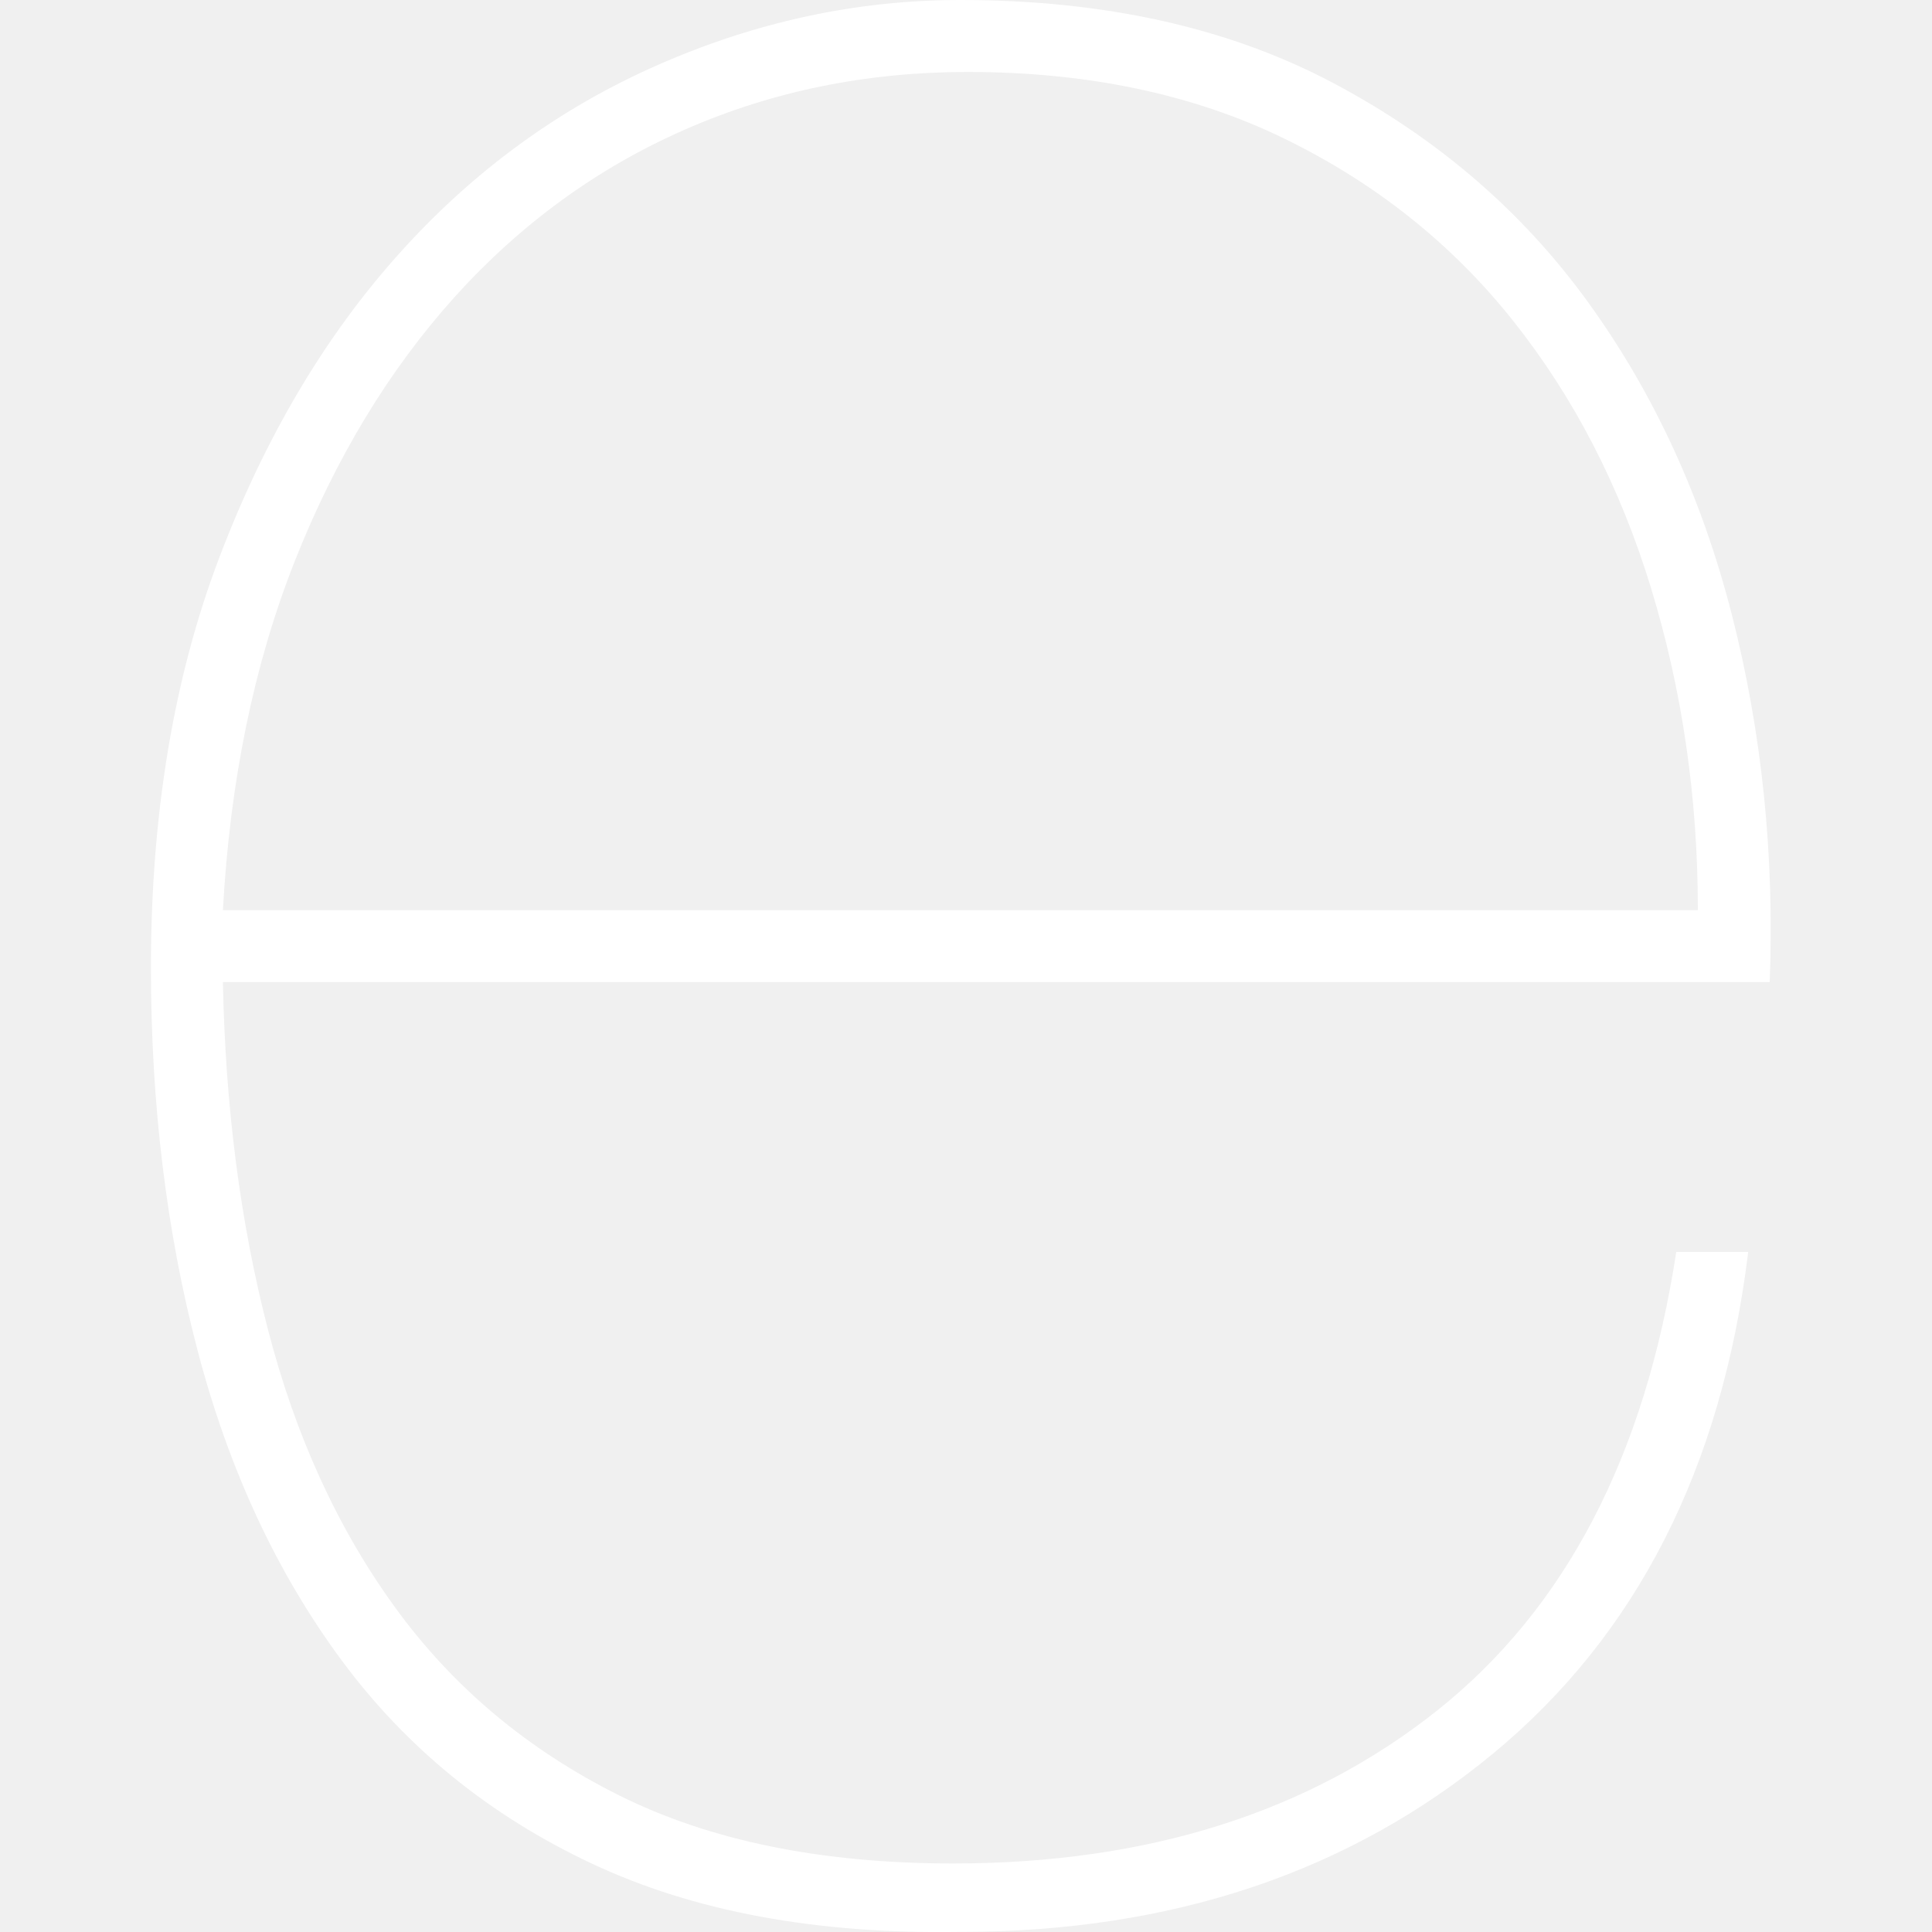
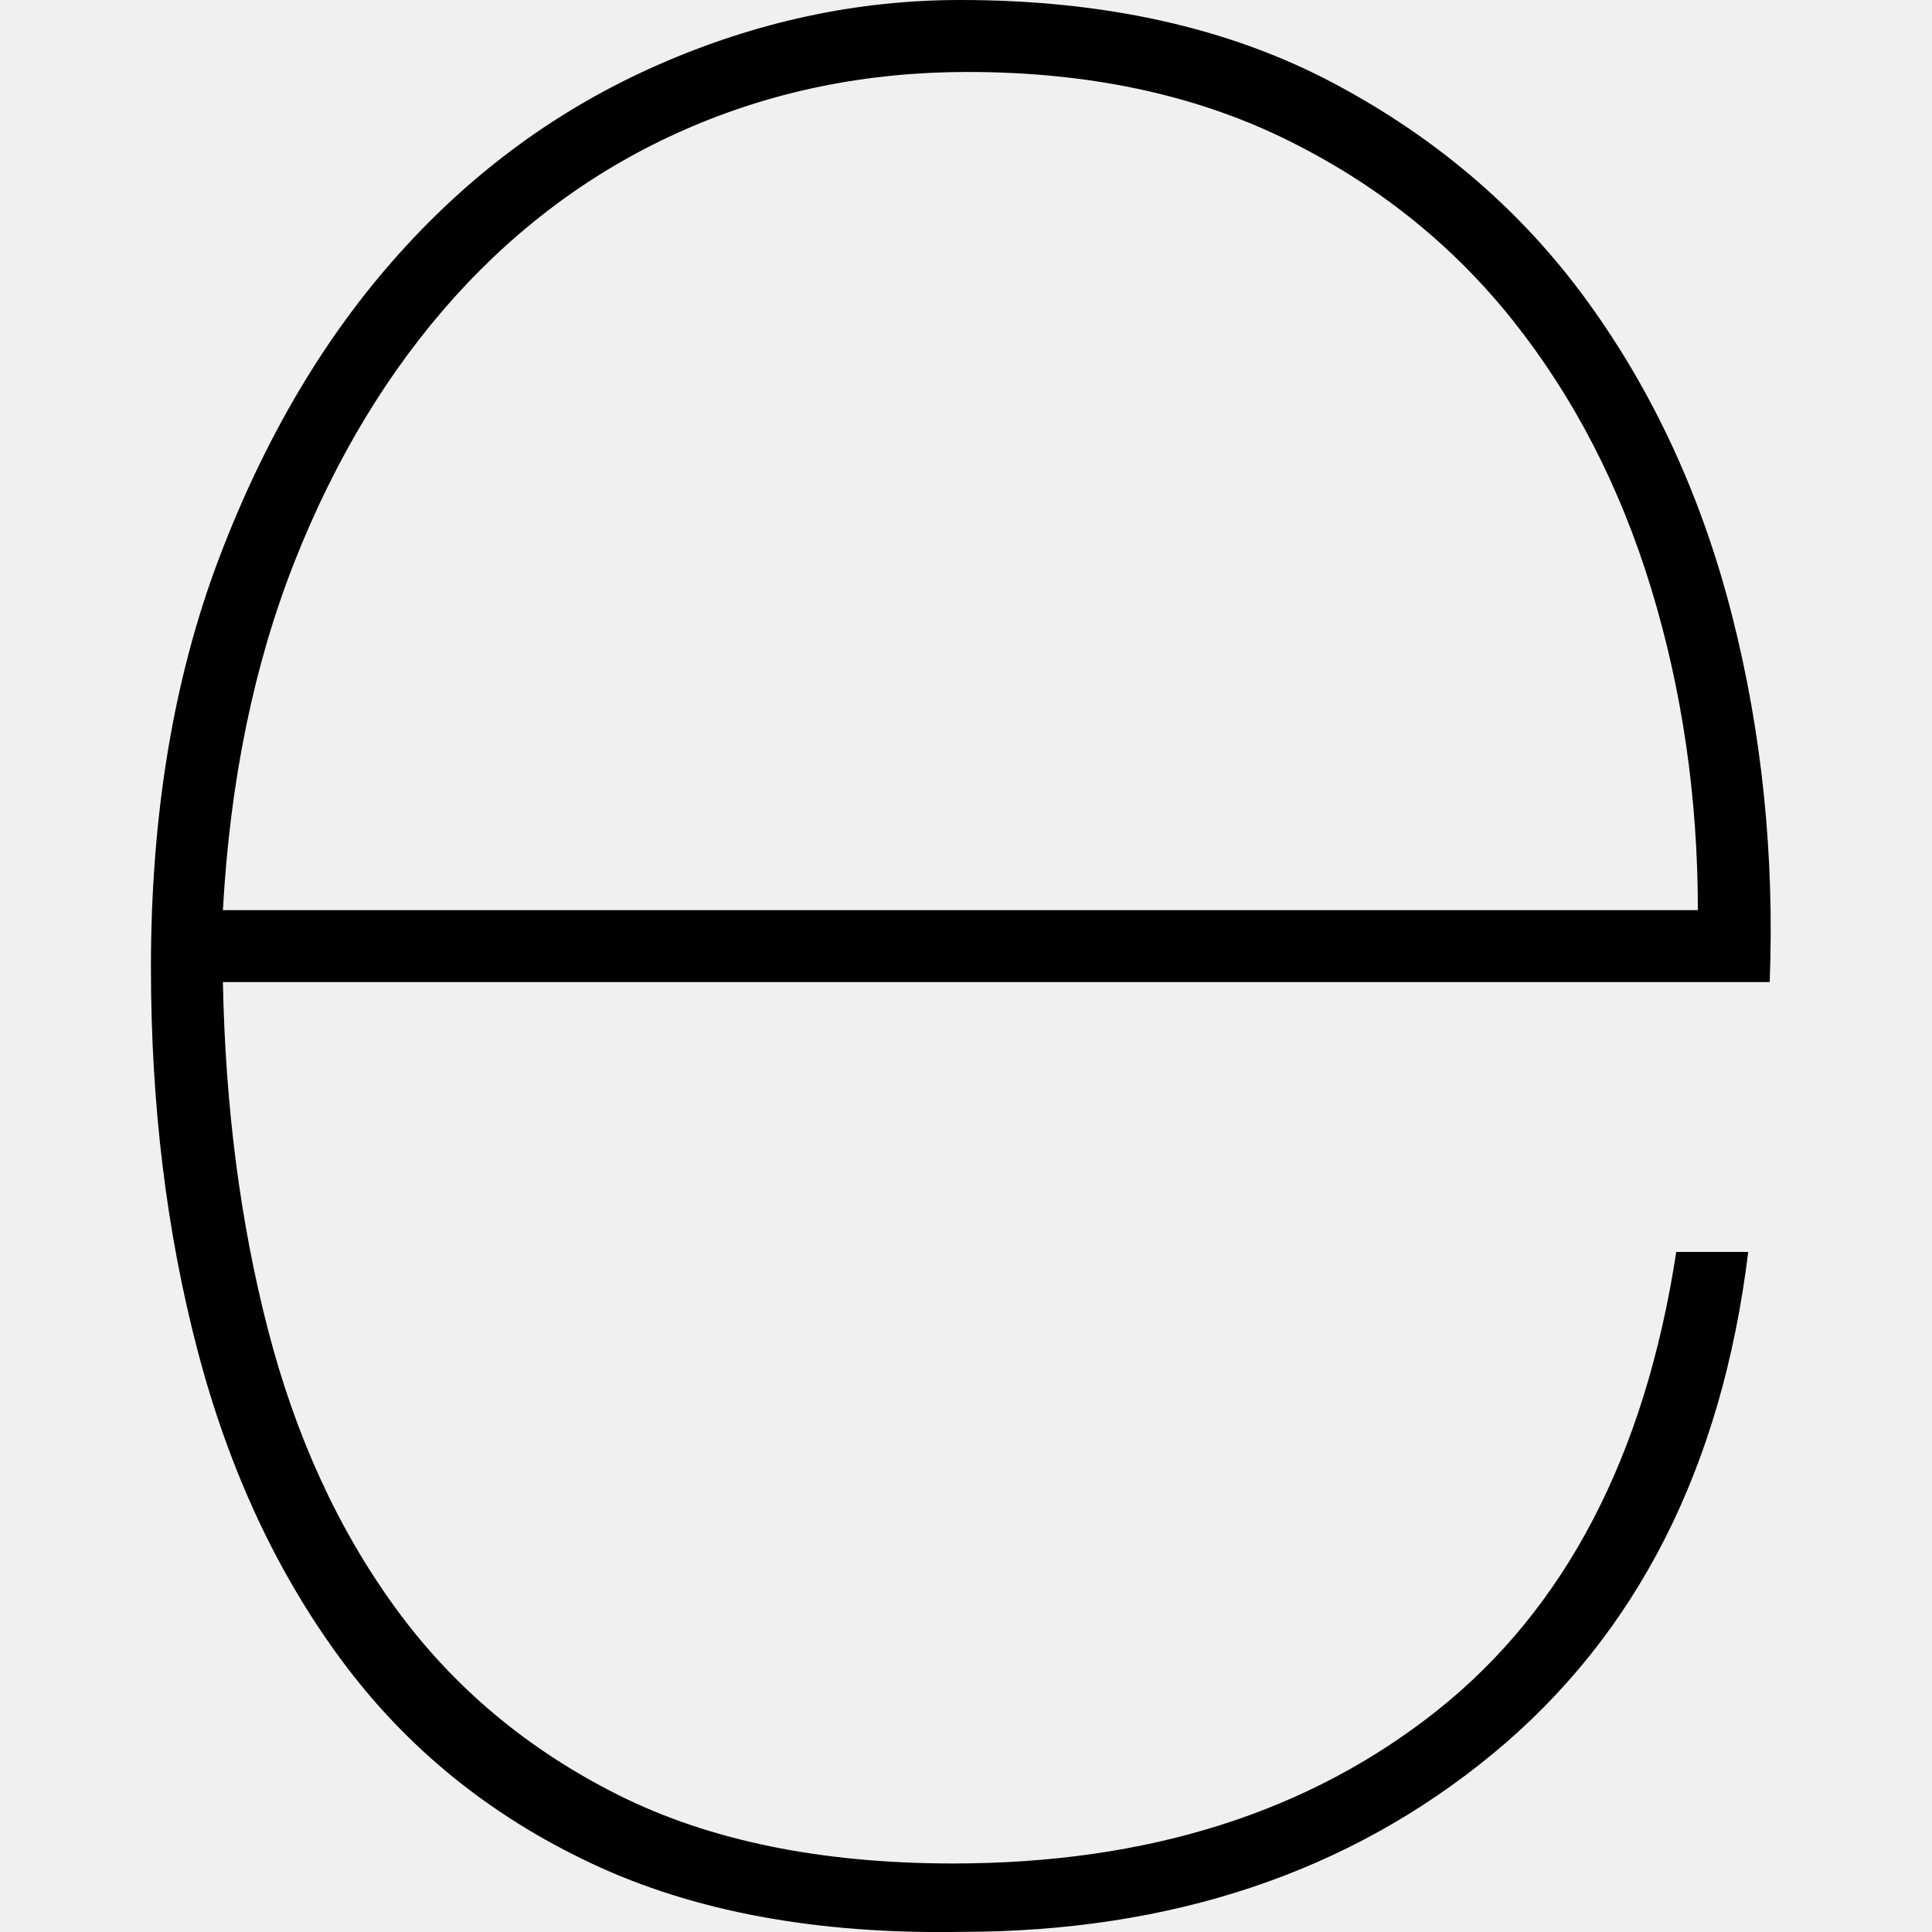
<svg xmlns="http://www.w3.org/2000/svg" width="800px" height="800px" viewBox="-2.5 0 32 32">
  <g fill="none" fill-rule="evenodd">
    <path d="M-3 0h32v32H-3z" />
-     <path fill="#ffffff" d="M1.192 16.267c.04 2.065.288 3.982.745 5.75.456 1.767 1.16 3.307 2.115 4.618.953 1.31 2.185 2.343 3.694 3.098 1.51.755 3.357 1.132 5.54 1.132 3.22 0 5.89-.844 8.016-2.532 2.125-1.69 3.446-4.22 3.962-7.597h1.192c-.437 3.575-1.847 6.345-4.23 8.312-2.384 1.966-5.324 2.95-8.82 2.95-2.383.04-4.42-.338-6.107-1.133-1.69-.794-3.07-1.917-4.142-3.367-1.073-1.45-1.867-3.158-2.383-5.124C.258 20.408 0 18.294 0 16.028c0-2.542.377-4.806 1.132-6.792C1.887 7.25 2.88 5.57 4.112 4.2 5.34 2.83 6.77 1.79 8.4 1.074 10.03.358 11.698 0 13.406 0c2.383 0 4.44.457 6.167 1.37 1.728.914 3.138 2.126 4.23 3.635 1.093 1.51 1.887 3.238 2.384 5.184.496 1.945.705 3.97.625 6.077H1.193zm24.43-1.192c0-1.867-.26-3.645-.775-5.333-.516-1.688-1.28-3.168-2.294-4.44-1.013-1.27-2.274-2.273-3.784-3.008-1.51-.735-3.258-1.102-5.244-1.102-1.67 0-3.228.317-4.678.953-1.45.636-2.72 1.56-3.813 2.77-1.092 1.212-1.976 2.672-2.652 4.38-.675 1.708-1.072 3.635-1.19 5.78h24.43z" />
+     <path fill="#000000" d="M1.192 16.267c.04 2.065.288 3.982.745 5.75.456 1.767 1.16 3.307 2.115 4.618.953 1.31 2.185 2.343 3.694 3.098 1.51.755 3.357 1.132 5.54 1.132 3.22 0 5.89-.844 8.016-2.532 2.125-1.69 3.446-4.22 3.962-7.597h1.192c-.437 3.575-1.847 6.345-4.23 8.312-2.384 1.966-5.324 2.95-8.82 2.95-2.383.04-4.42-.338-6.107-1.133-1.69-.794-3.07-1.917-4.142-3.367-1.073-1.45-1.867-3.158-2.383-5.124C.258 20.408 0 18.294 0 16.028c0-2.542.377-4.806 1.132-6.792C1.887 7.25 2.88 5.57 4.112 4.2 5.34 2.83 6.77 1.79 8.4 1.074 10.03.358 11.698 0 13.406 0c2.383 0 4.44.457 6.167 1.37 1.728.914 3.138 2.126 4.23 3.635 1.093 1.51 1.887 3.238 2.384 5.184.496 1.945.705 3.97.625 6.077H1.193zm24.43-1.192c0-1.867-.26-3.645-.775-5.333-.516-1.688-1.28-3.168-2.294-4.44-1.013-1.27-2.274-2.273-3.784-3.008-1.51-.735-3.258-1.102-5.244-1.102-1.67 0-3.228.317-4.678.953-1.45.636-2.72 1.56-3.813 2.77-1.092 1.212-1.976 2.672-2.652 4.38-.675 1.708-1.072 3.635-1.19 5.78h24.43z" />
  </g>
</svg>
